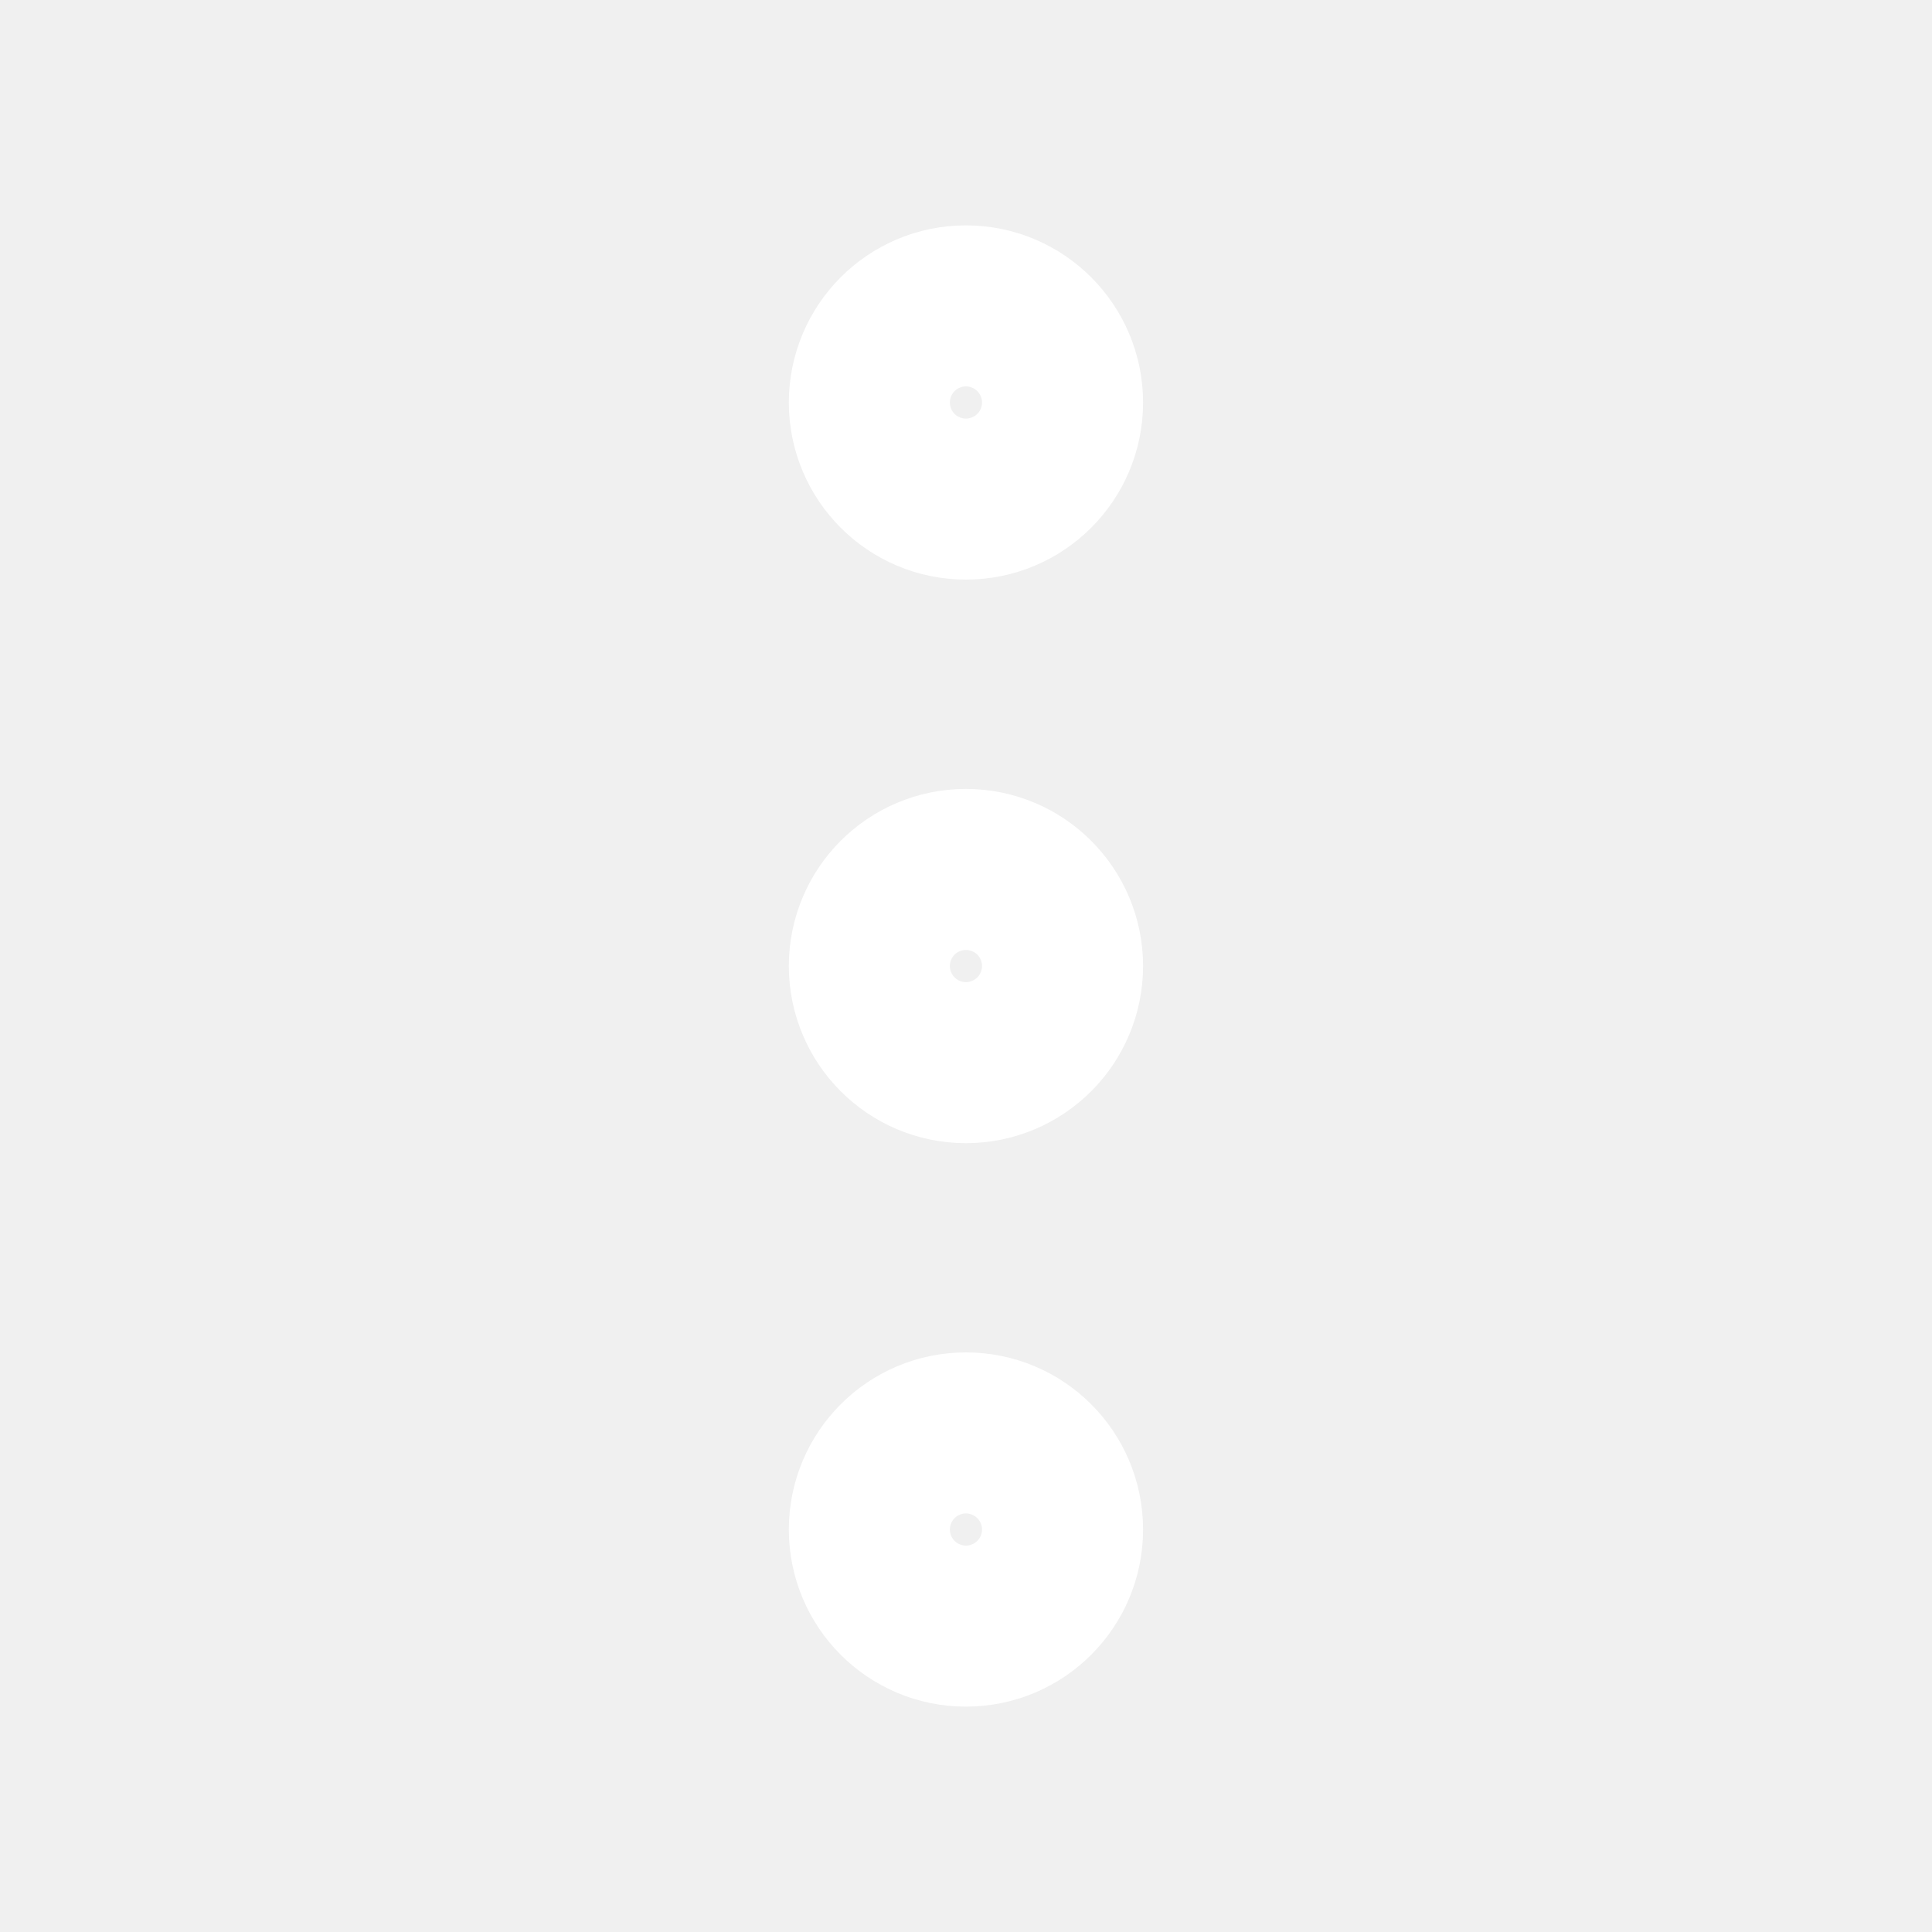
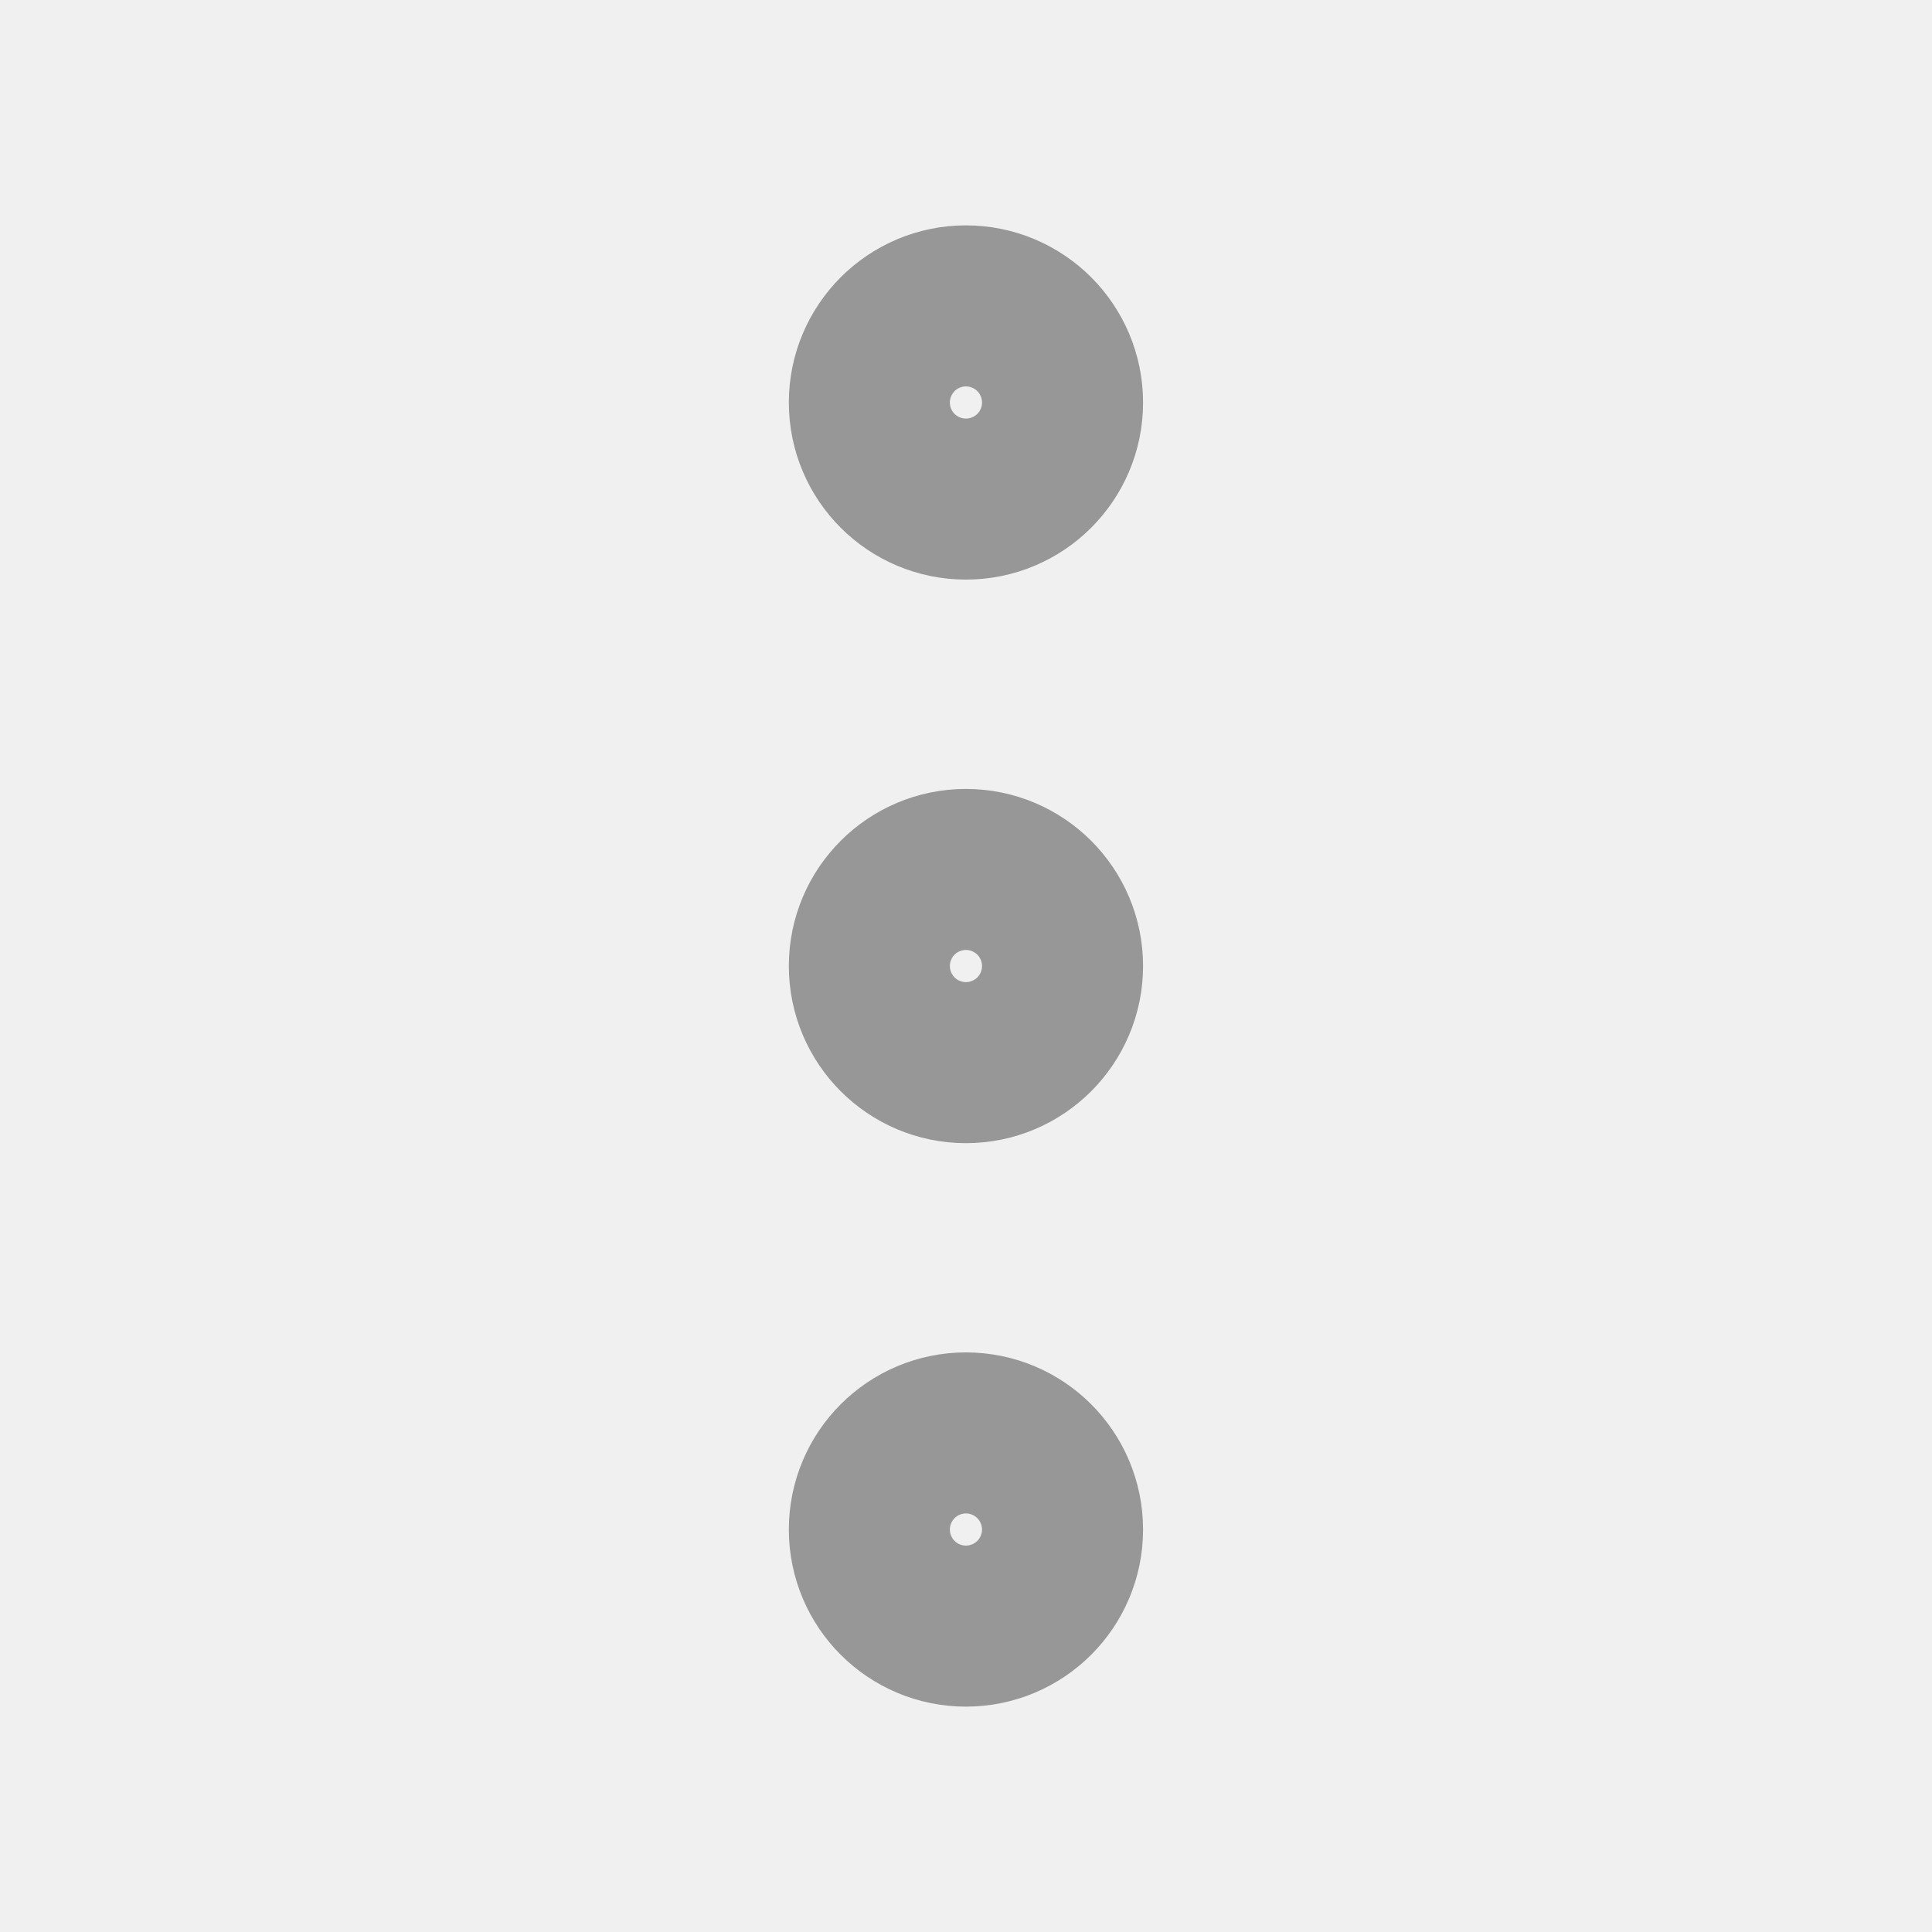
<svg xmlns="http://www.w3.org/2000/svg" width="12" height="12" viewBox="0 0 20 20" fill="none">
-   <path d="M9.999 10.834C10.46 10.834 10.833 10.46 10.833 10C10.833 9.54 10.46 9.167 9.999 9.167C9.539 9.167 9.166 9.54 9.166 10C9.166 10.46 9.539 10.834 9.999 10.834Z" stroke="white" stroke-width="2" stroke-linecap="round" stroke-linejoin="round" />
-   <path d="M9.999 5C10.46 5 10.833 4.627 10.833 4.167C10.833 3.707 10.46 3.333 9.999 3.333C9.539 3.333 9.166 3.707 9.166 4.167C9.166 4.627 9.539 5 9.999 5Z" stroke="white" stroke-width="2" stroke-linecap="round" stroke-linejoin="round" />
-   <path d="M9.999 16.667C10.46 16.667 10.833 16.294 10.833 15.834C10.833 15.373 10.46 15 9.999 15C9.539 15 9.166 15.373 9.166 15.834C9.166 16.294 9.539 16.667 9.999 16.667Z" stroke="white" stroke-width="2" stroke-linecap="round" stroke-linejoin="round" />
+   <path d="M9.999 10.834C10.46 10.834 10.833 10.46 10.833 10C10.833 9.54 10.46 9.167 9.999 9.167C9.539 9.167 9.166 9.54 9.166 10C9.166 10.46 9.539 10.834 9.999 10.834Z" stroke="#979797" stroke-width="2" stroke-linecap="round" stroke-linejoin="round" />
+   <path d="M9.999 5C10.46 5 10.833 4.627 10.833 4.167C10.833 3.707 10.46 3.333 9.999 3.333C9.539 3.333 9.166 3.707 9.166 4.167C9.166 4.627 9.539 5 9.999 5Z" stroke="#979797" stroke-width="2" stroke-linecap="round" stroke-linejoin="round" />
+   <path d="M9.999 16.667C10.46 16.667 10.833 16.294 10.833 15.834C10.833 15.373 10.46 15 9.999 15C9.539 15 9.166 15.373 9.166 15.834C9.166 16.294 9.539 16.667 9.999 16.667Z" stroke="#979797" stroke-width="2" stroke-linecap="round" stroke-linejoin="round" />
</svg>
